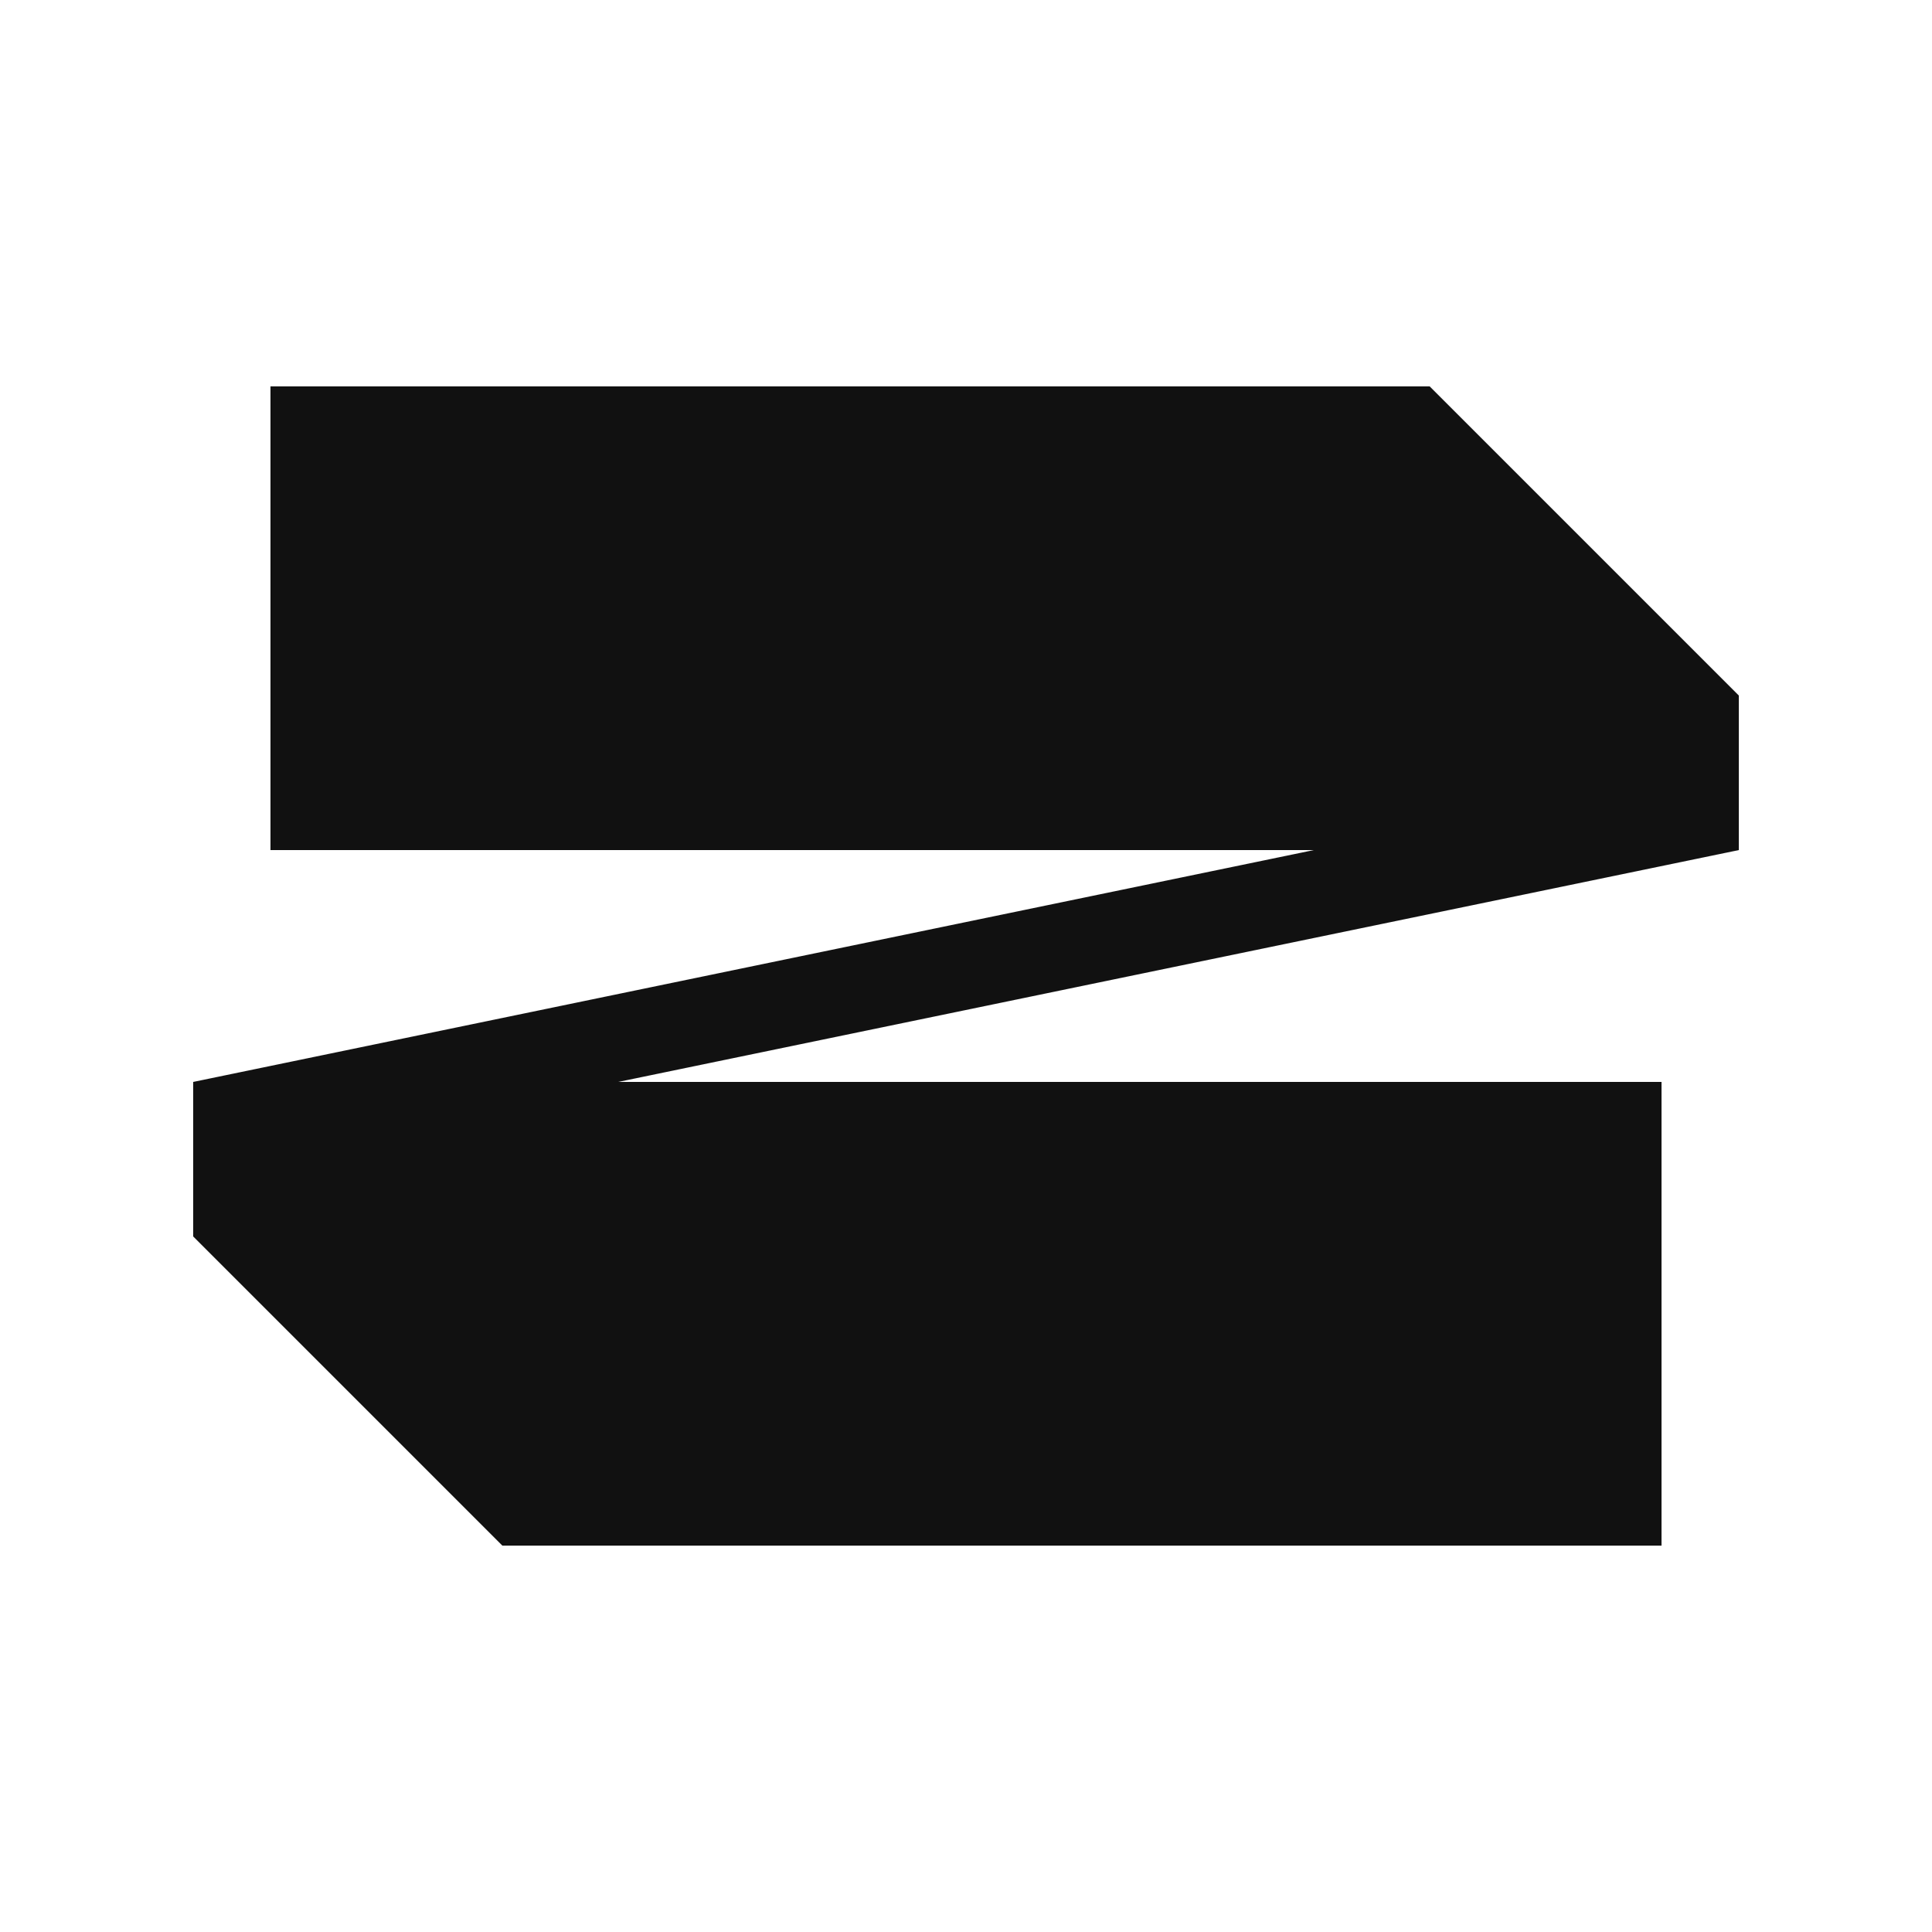
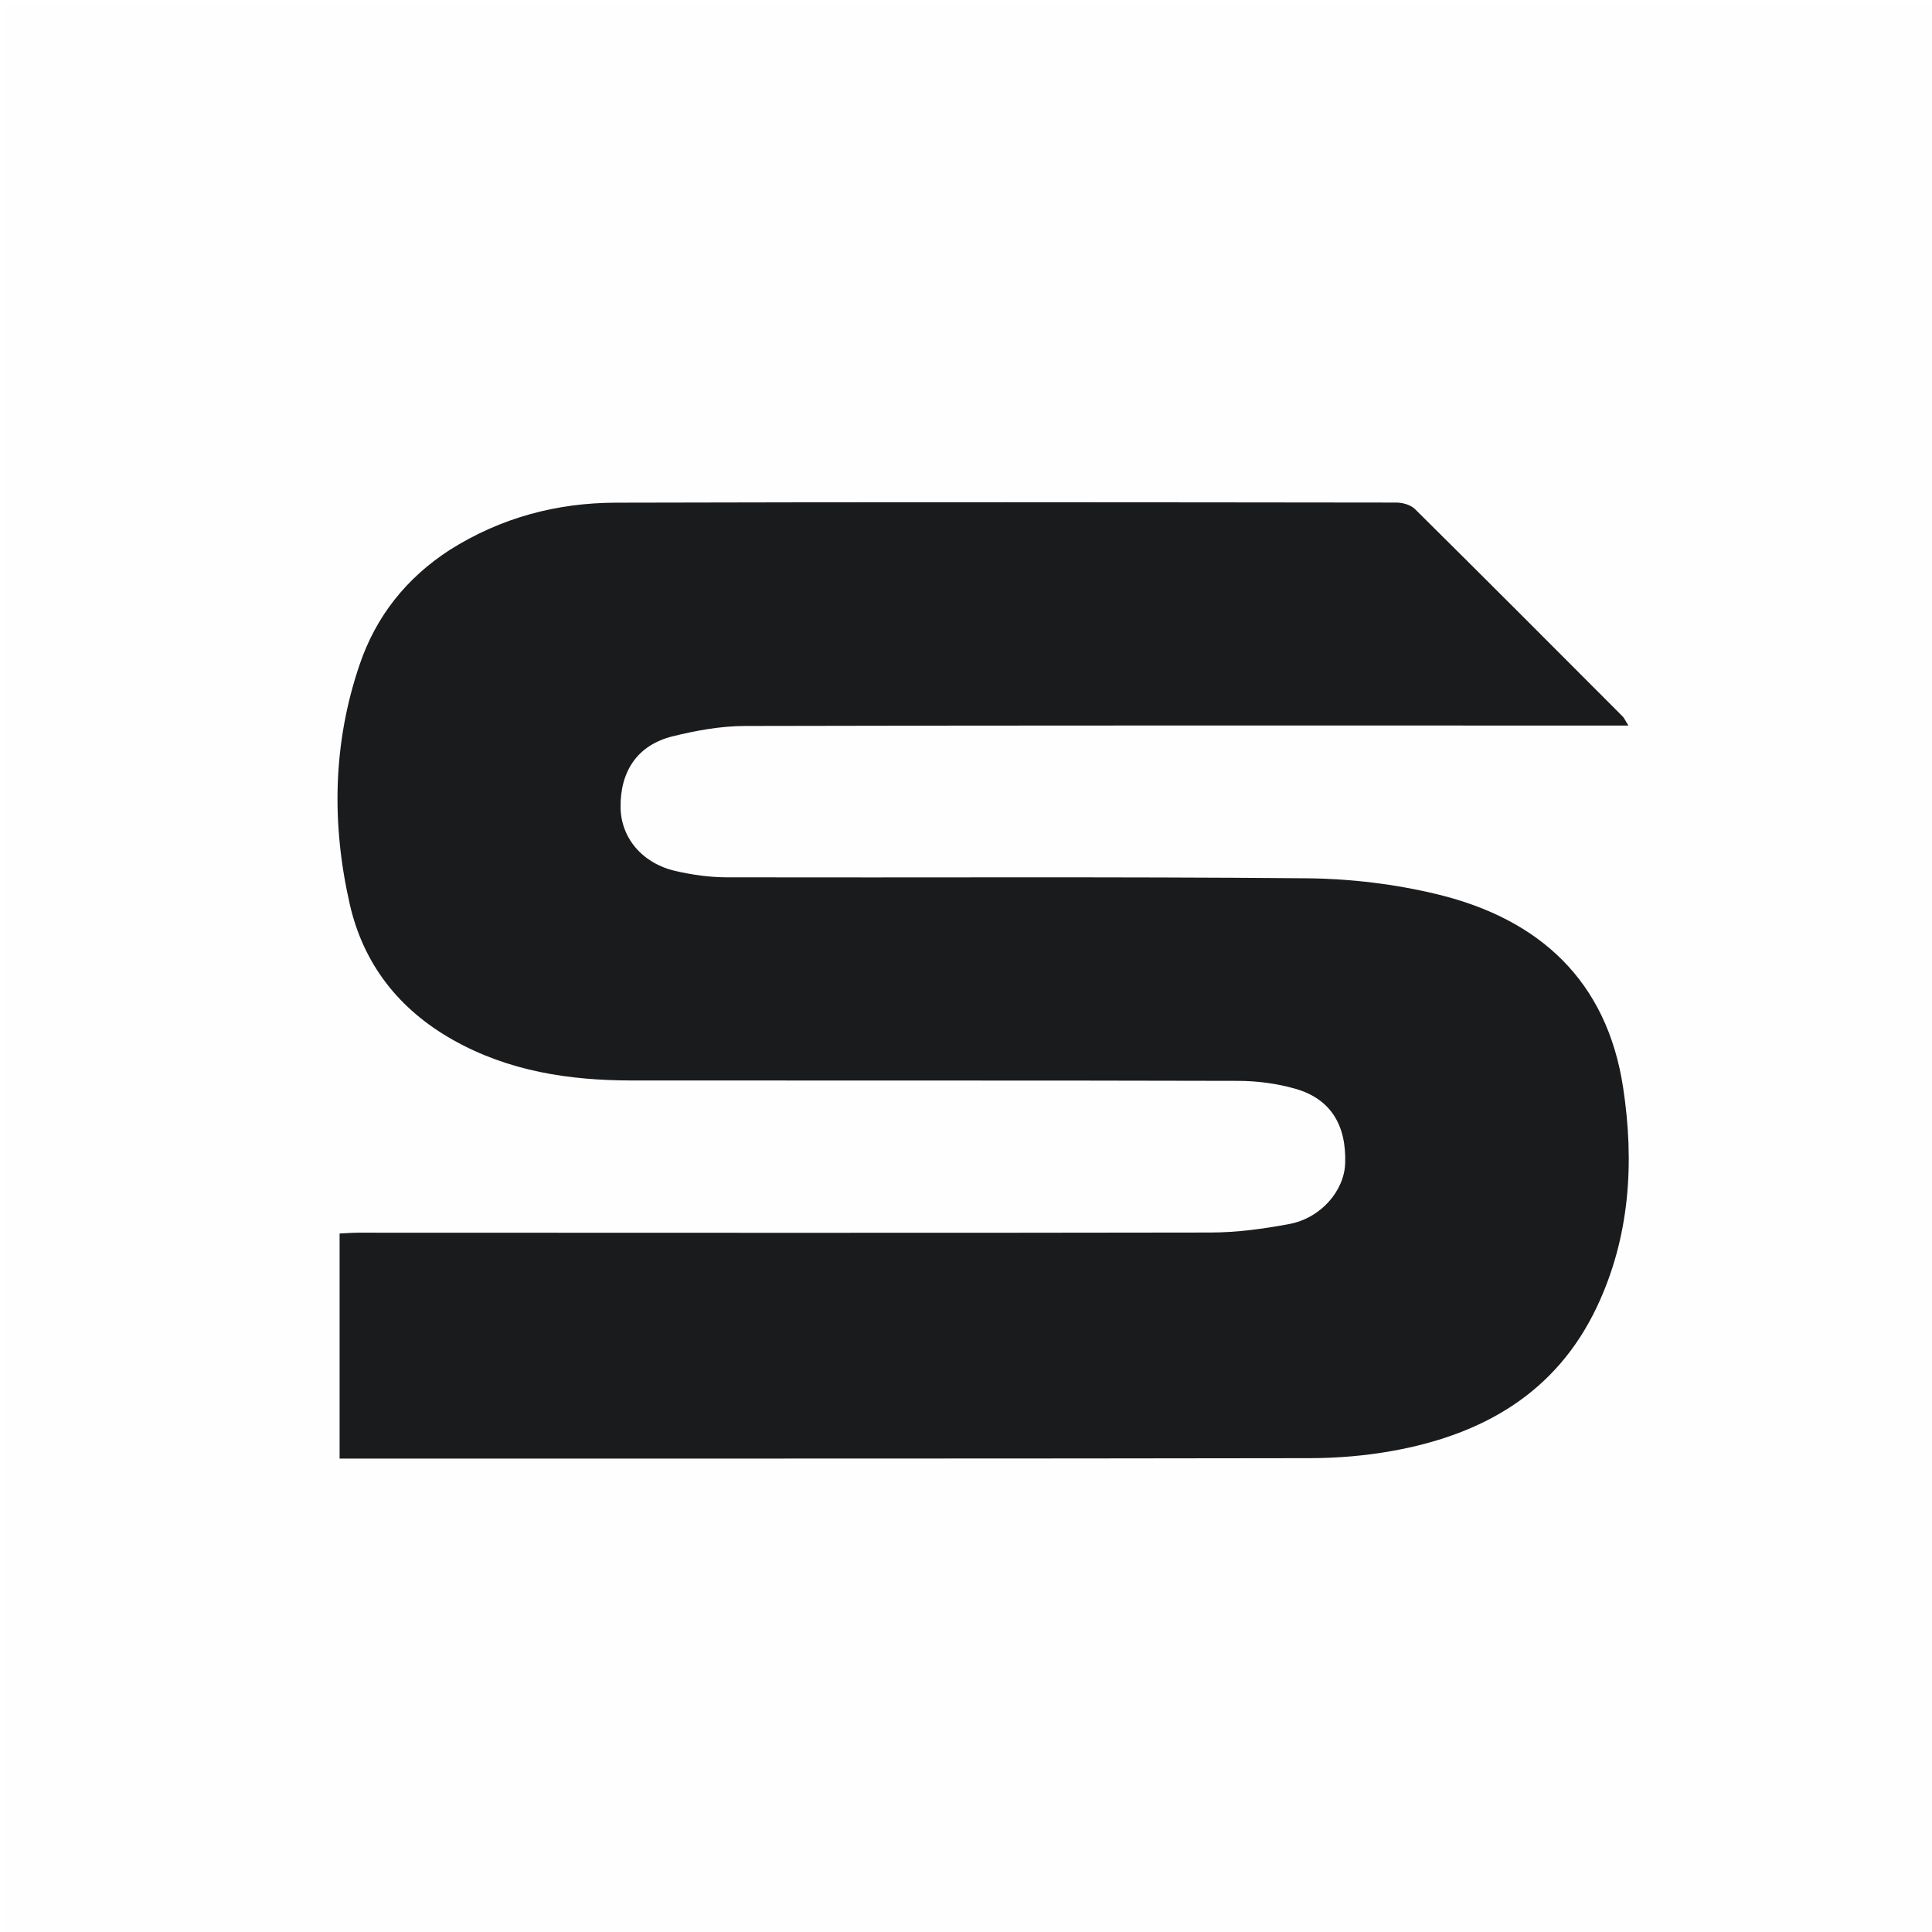
- <svg xmlns="http://www.w3.org/2000/svg" viewBox="0 0 100 100">
-   <g fill="#111111">
-     <polygon points="14,20 74,20 90,36 90,44 14,44" />
-     <polygon points="68,44 90,44 32,56 10,56" />
-     <polygon points="10,56 86,56 86,80 26,80 10,64" />
-   </g>
+ <svg xmlns="http://www.w3.org/2000/svg" version="1.1" id="Layer_1" x="0px" y="0px" width="100%" viewBox="0 0 500 500" enable-background="new 0 0 500 500" xml:space="preserve">
+   <path fill="#FEFEFE" opacity="1" stroke="none" d=" M231,501   C154,501 77.5,501 1,501   C1,334.333 1,167.667 1,1   C167.667,1 334.333,1 501,1   C501,167.667 501,334.333 501,501   C411.167,501 321.333,501 231,501  M116.064,142.538   C105.048,149.694 97.328,159.543 93.103,171.895   C86.127,192.292 85.769,213.176 90.517,234.001   C94.05,249.498 103.211,261.224 117.213,269.119   C131.613,277.239 147.267,279.61 163.447,279.625   C215.778,279.673 268.109,279.588 320.439,279.728   C325.374,279.741 330.466,280.413 335.206,281.761   C344.284,284.343 348.47,291.074 348.128,301.073   C347.883,308.219 341.809,315.262 333.641,316.783   C326.97,318.025 320.128,318.964 313.36,318.976   C239.864,319.108 166.367,319.029 92.871,319.019   C91.262,319.019 89.653,319.152 87.886,319.23   C87.886,338.711 87.886,357.803 87.886,377.478   C91.111,377.478 94.068,377.478 97.024,377.478   C177.687,377.47 258.35,377.508 339.013,377.372   C346.145,377.36 353.372,376.751 360.388,375.488   C383.719,371.287 402.739,360.515 413.285,338.201   C421.833,320.115 423.011,300.874 420.064,281.465   C415.864,253.796 398.399,237.887 372.152,231.486   C361.095,228.79 349.463,227.399 338.076,227.3   C288.082,226.865 238.082,227.16 188.084,227.052   C183.636,227.042 179.103,226.402 174.761,225.399   C166.167,223.413 160.701,216.788 160.603,208.966   C160.485,199.52 165.053,192.783 174.086,190.556   C180.178,189.053 186.541,187.897 192.786,187.882   C267.115,187.704 341.445,187.769 415.775,187.771   C417.426,187.771 419.077,187.771 421.425,187.771   C420.493,186.26 420.306,185.777 419.971,185.441   C402.077,167.514 384.198,149.572 366.197,131.753   C365.095,130.662 363.017,130.066 361.393,130.064   C294.062,129.989 226.732,129.905 159.402,130.093   C144.173,130.136 129.724,133.904 116.064,142.538  z" />
+   <path fill="#1A1B1D" opacity="1" stroke="none" d=" M116.365,142.336   C129.724,133.904 144.173,130.136 159.402,130.093   C226.732,129.905 294.062,129.989 361.393,130.064   C363.017,130.066 365.095,130.662 366.197,131.753   C384.198,149.572 402.077,167.514 419.971,185.441   C420.306,185.777 420.493,186.26 421.425,187.771   C419.077,187.771 417.426,187.771 415.775,187.771   C341.445,187.769 267.115,187.704 192.786,187.882   C186.541,187.897 180.178,189.053 174.086,190.556   C165.053,192.783 160.485,199.52 160.603,208.966   C160.701,216.788 166.167,223.413 174.761,225.399   C179.103,226.402 183.636,227.042 188.084,227.052   C238.082,227.16 288.082,226.865 338.076,227.3   C349.463,227.399 361.095,228.79 372.152,231.486   C398.399,237.887 415.864,253.796 420.064,281.465   C423.011,300.874 421.833,320.115 413.285,338.201   C402.739,360.515 383.719,371.287 360.388,375.488   C353.372,376.751 346.145,377.36 339.013,377.372   C258.35,377.508 177.687,377.47 97.024,377.478   C94.068,377.478 91.111,377.478 87.886,377.478   C87.886,357.803 87.886,338.711 87.886,319.23   C89.653,319.152 91.262,319.019 92.871,319.019   C166.367,319.029 239.864,319.108 313.36,318.976   C320.128,318.964 326.97,318.025 333.641,316.783   C341.809,315.262 347.883,308.219 348.128,301.073   C348.47,291.074 344.284,284.343 335.206,281.761   C330.466,280.413 325.374,279.741 320.439,279.728   C268.109,279.588 215.778,279.673 163.447,279.625   C147.267,279.61 131.613,277.239 117.213,269.119   C103.211,261.224 94.05,249.498 90.517,234.001   C85.769,213.176 86.127,192.292 93.103,171.895   C97.328,159.543 105.048,149.694 116.365,142.336  z" />
</svg>
